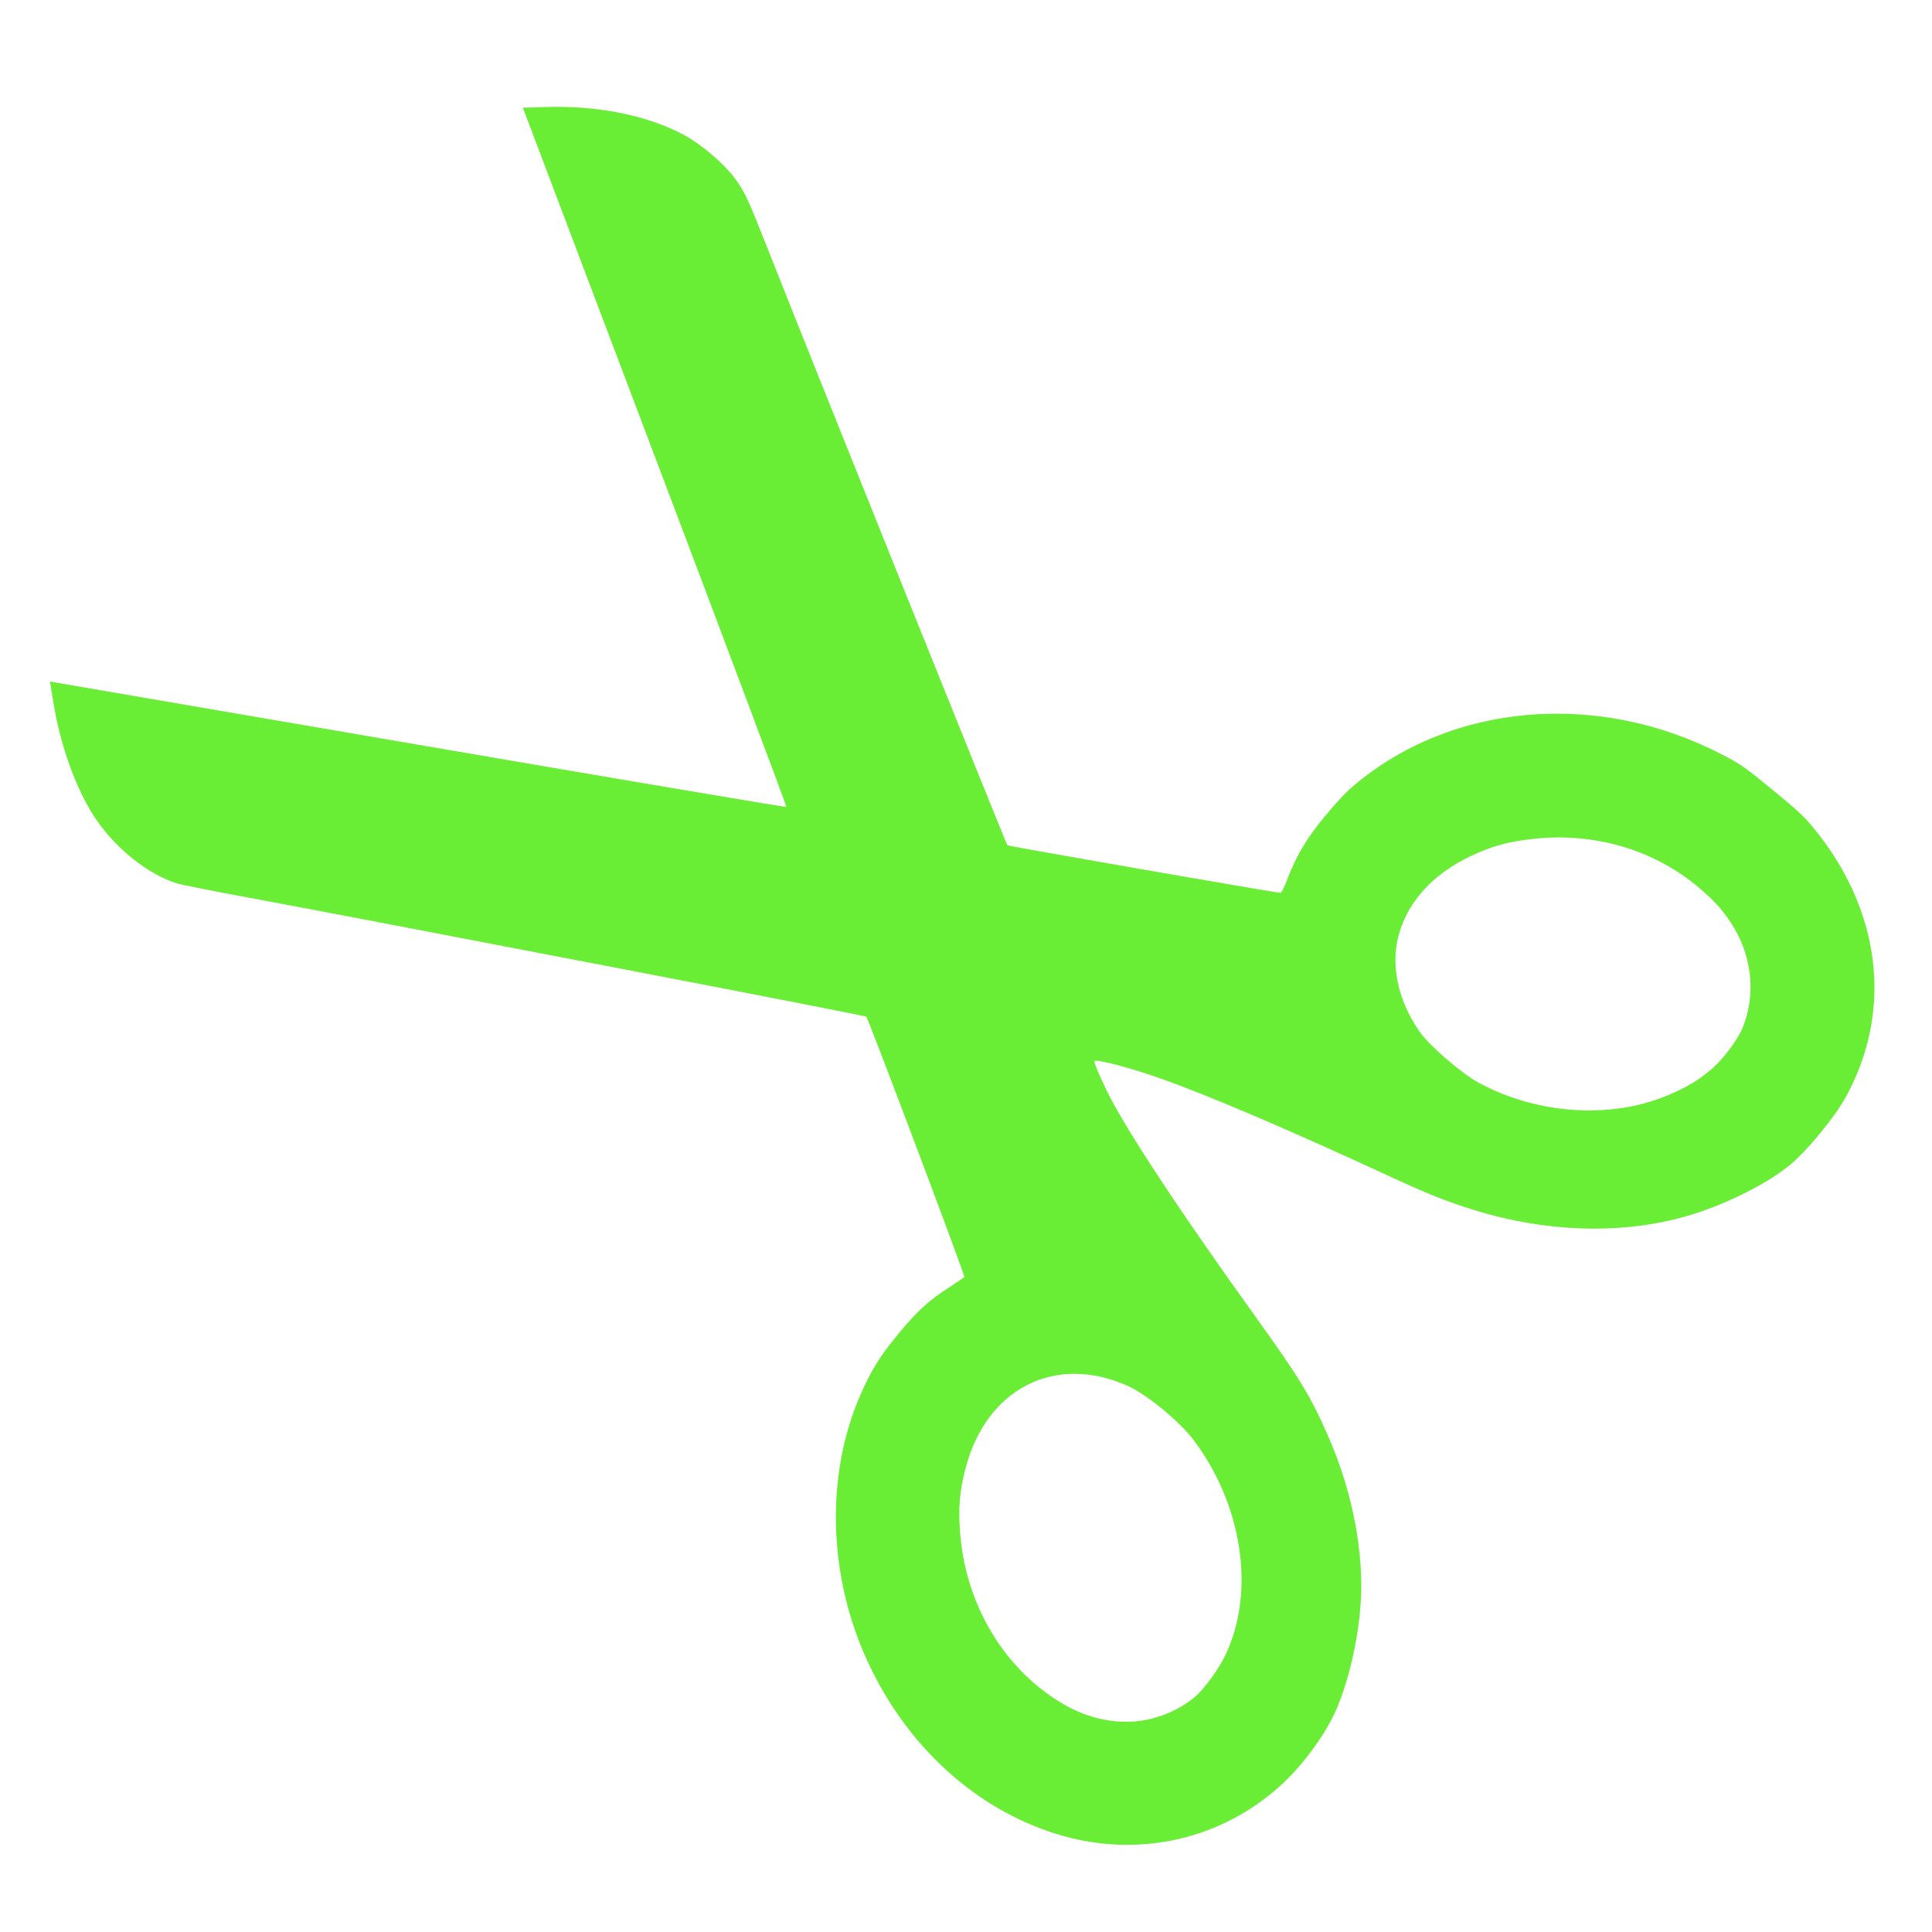
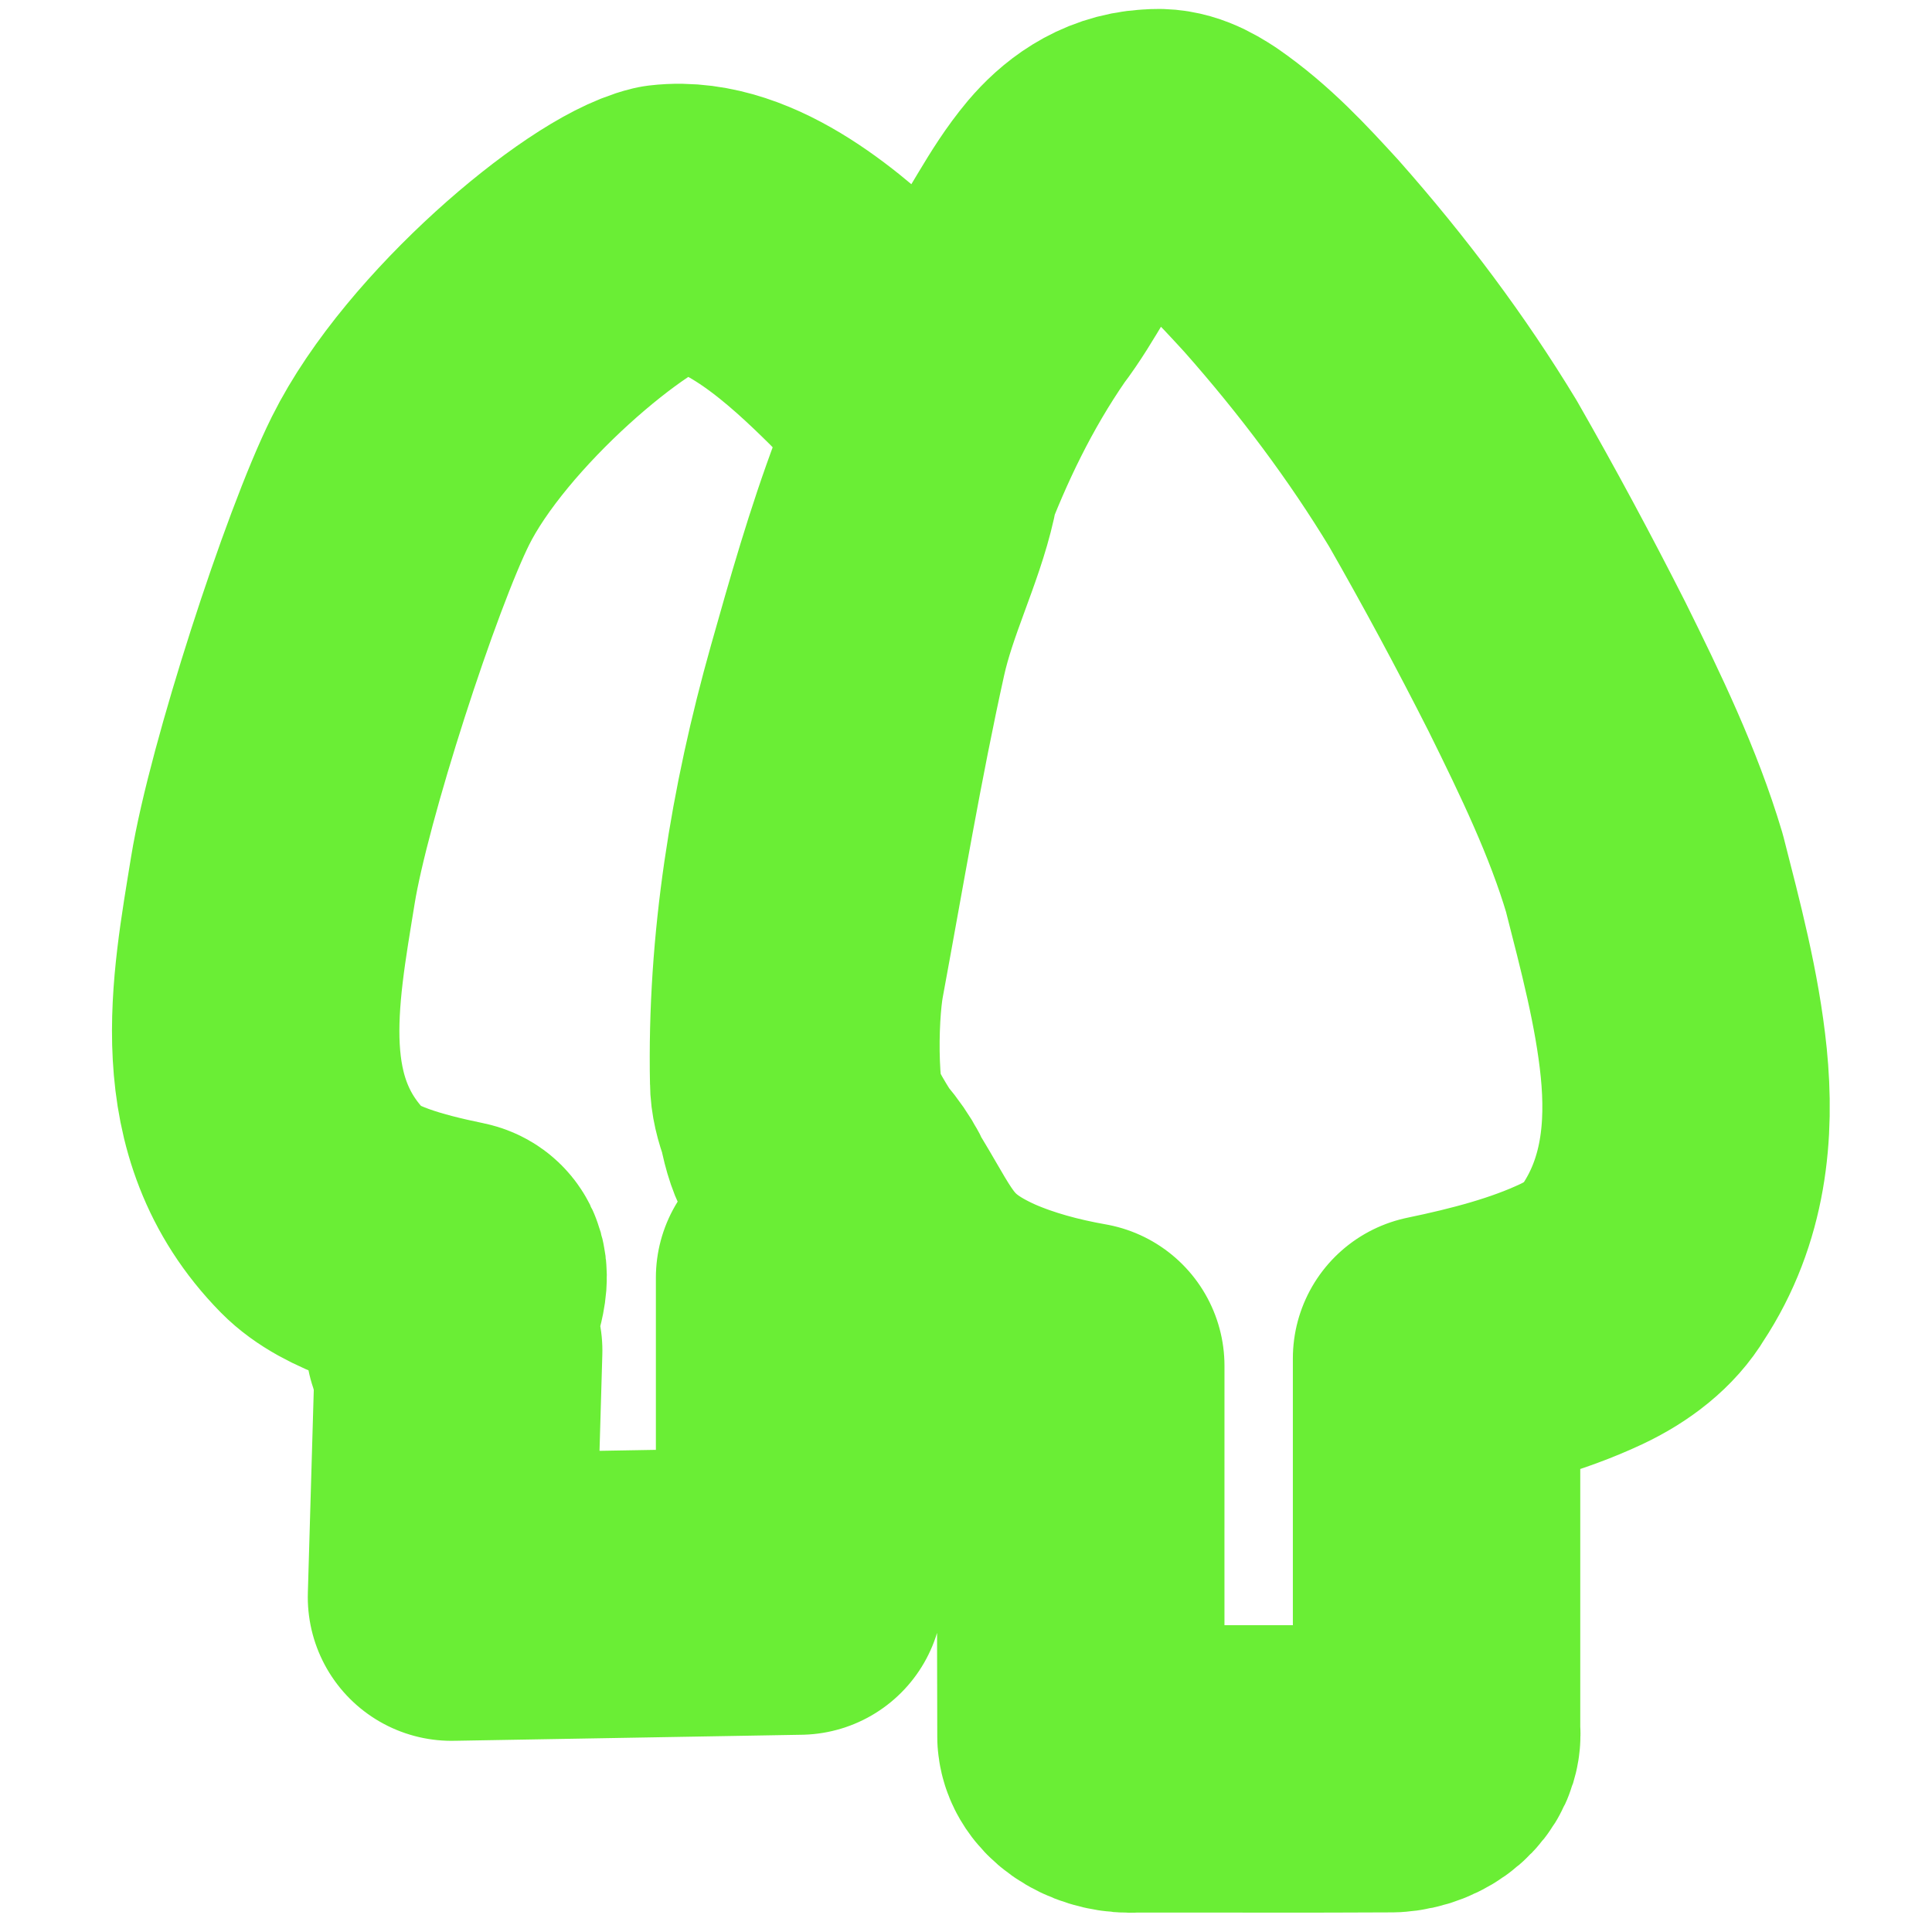
- <svg xmlns="http://www.w3.org/2000/svg" width="210mm" height="210mm" viewBox="0 0 210 210" version="1.1" id="svg1" xml:space="preserve">
+ <svg xmlns="http://www.w3.org/2000/svg" width="210mm" height="210mm" viewBox="0 0 210 210" version="1.1" id="svg1">
  <defs id="defs1" />
  <g id="layer1">
-     <path style="fill:#6aee35;stroke-width:1.058;fill-opacity:1" d="m 139.522,193.77 c -6.633,6.233 -15.928,8.319 -24.751,5.554 -8.779,-2.751 -16.164,-9.491 -20.425,-18.639 -4.318,-9.271 -4.65,-20.212 -0.878,-28.939 1.212,-2.804 2.157,-4.326 4.25,-6.843 2.088,-2.511 3.203,-3.52 5.618,-5.086 0.768,-0.497 1.438,-0.95 1.489,-1.006 0.105,-0.114 -10.449,-28.121 -10.667,-28.306 -0.077,-0.065 -12.703,-2.531 -28.058,-5.48 C 37.641,99.56 36.18,99.281 25.93,97.364 22.7,96.76 19.716,96.162 19.297,96.036 16.005,95.043 12.322,92.045 10.119,88.566 8.174,85.494 6.558,80.96 5.833,76.537 L 5.431,74.082 45.415,80.944 c 21.991,3.774 40.02,6.819 40.063,6.766 0.043,-0.052 -6.384,-17.174 -14.283,-38.049 l -14.361,-37.953 2.484,-0.076 c 5.753,-0.177 11.175,0.934 15.14,3.103 1.768,0.967 4.178,3.011 5.283,4.481 1.221,1.624 1.474,2.164 3.921,8.37 4.567,11.583 25.708,64.185 25.84,64.296 0.128,0.107 29.259,5.177 29.685,5.166 0.101,-0.003 0.413,-0.612 0.693,-1.355 1.003,-2.656 2.086,-4.486 4.111,-6.944 1.242,-1.508 2.307,-2.639 3.182,-3.378 10.662,-9.016 26.642,-10.337 40.088,-3.314 1.987,1.038 2.423,1.344 5.423,3.807 2.837,2.33 3.431,2.887 4.565,4.287 7.26,8.959 8.51,19.777 3.364,29.12 -1.205,2.188 -4.214,5.837 -6.07,7.363 -2.264,1.861 -6.107,3.858 -9.888,5.137 -7.268,2.46 -16.127,2.356 -24.566,-0.289 -3.026,-0.948 -4.911,-1.707 -9.408,-3.787 -10.679,-4.939 -19.3,-8.616 -24.596,-10.492 -3.319,-1.176 -7.09,-2.154 -7.132,-1.849 -0.037,0.273 1.152,2.923 2.024,4.512 2.586,4.708 7.768,12.489 15.438,23.179 4.938,6.883 6.066,8.743 8.013,13.211 2.619,6.011 3.872,12.626 3.454,18.243 -0.29,3.905 -1.292,8.21 -2.634,11.321 -1.096,2.541 -3.452,5.811 -5.727,7.949 z m -6.275,-13.976 c 3.201,-6.814 1.803,-16.184 -3.463,-23.217 -1.518,-2.027 -5.081,-4.975 -7.139,-5.907 -7.964,-3.606 -15.515,0.265 -17.74,9.094 -0.619,2.456 -0.753,4.198 -0.535,6.953 0.518,6.536 3.588,12.585 8.397,16.547 3.432,2.828 6.854,4.089 10.465,3.857 2.328,-0.15 4.88,-1.174 6.627,-2.66 1.08,-0.918 2.634,-3.058 3.389,-4.667 z m 56.131,-68.004 c 1.446,-3.406 1.127,-7.509 -0.843,-10.848 -1.08,-1.831 -2.136,-3.027 -4.115,-4.659 -4.843,-3.994 -11.283,-5.836 -17.817,-5.095 -2.744,0.311 -4.431,0.776 -6.708,1.848 -4.245,1.998 -7.048,5.15 -7.948,8.936 -0.77,3.238 0.118,7.02 2.4,10.224 1.091,1.532 4.556,4.512 6.401,5.506 6.41,3.452 14.415,3.965 20.603,1.32 2.071,-0.885 3.109,-1.505 4.613,-2.754 1.248,-1.036 2.84,-3.124 3.415,-4.477 z" id="path1" />
+     <g id="g1" transform="translate(8.979843)">
+       <g id="rect1" style="opacity:1;fill:none;stroke-width:1.063;stroke-dasharray:none" transform="translate(8.62362,2.944993)">
+         <path style="baseline-shift:baseline;display:inline;overflow:visible;fill:none;stroke-linecap:round;stroke-linejoin:round;enable-background:accumulate;stop-color:#000000;stop-opacity:1;stroke-width:1.063;stroke-dasharray:none" d="m 101.507,138.091 h 21.483 v 56.737 h -21.483 z" id="path2" />
+       </g>
+       <path id="path1" style="fill:none;fill-opacity:1;stroke:#6aee35;stroke-width:31.239;stroke-linecap:round;stroke-linejoin:round;stroke-dasharray:none;stroke-opacity:1" d="m 116.157,16.625 c -3.641,0.221 -6.233,2.329 -7.982,4.387 -3.073,3.663 -4.802,7.775 -7.66,11.515 -9.084,13.161 -13.159,27.614 -17.181,41.85 -4.004,14.212 -6.35,28.689 -6.045,43.189 0.007,4.229 4.606,10.407 7.145,14.32 3.622,5.983 4.893,9.798 12.821,13.34 3.456,1.508 7.299,2.547 11.241,3.241 0.014,13.444 -0.027,26.889 0.021,40.332 0.152,2.047 2.995,3.677 5.889,3.472 9.319,-0.015 18.64,0.031 27.957,-0.023 2.862,-0.17 5.089,-2.125 4.805,-4.108 v -40.484 c 5.496,-1.141 10.964,-2.571 15.744,-4.822 2.904,-1.368 5.321,-3.266 6.66,-5.543 4.493,-6.776 5.2,-14.433 4.464,-21.787 -0.703,-6.933 -2.532,-13.777 -4.276,-20.61 -2.276,-7.651 -5.859,-15.073 -9.512,-22.446 -3.571,-7.048 -7.336,-14.049 -11.31,-20.991 -4.959,-8.181 -10.865,-16.082 -17.552,-23.636 -3.11,-3.389 -6.249,-6.826 -10.36,-9.673 -1.266,-0.824 -2.802,-1.739 -4.664,-1.526 l -0.13,0.004 z m -51.173,8.1 c -0.517,-0.008 -1.032,0.017 -1.546,0.078 -6.39,1.538 -22.857,15.345 -28.884,27.451 -4.295,8.627 -12.155,32.811 -13.876,43.435 -1.957,12.083 -4.675,25.689 5.457,36.002 2.936,2.989 8.893,4.587 14.26,5.692 3.202,0.659 -2.874,9.05 0.482,9.417 l -0.782,26.8 37.836,-0.657 v -34.065 c 4.352,-2.796 11.254,-4.007 1.576,-13.542 -2.428,-3.522 -2.26,-14.973 -1.38,-19.736 C 80.318,93.753 82.337,81.659 84.919,70.017 87.657,57.67 96.38,47.786 85.702,37.217 80.763,32.329 72.737,24.843 64.985,24.725 Z" />
+     </g>
  </g>
</svg>
